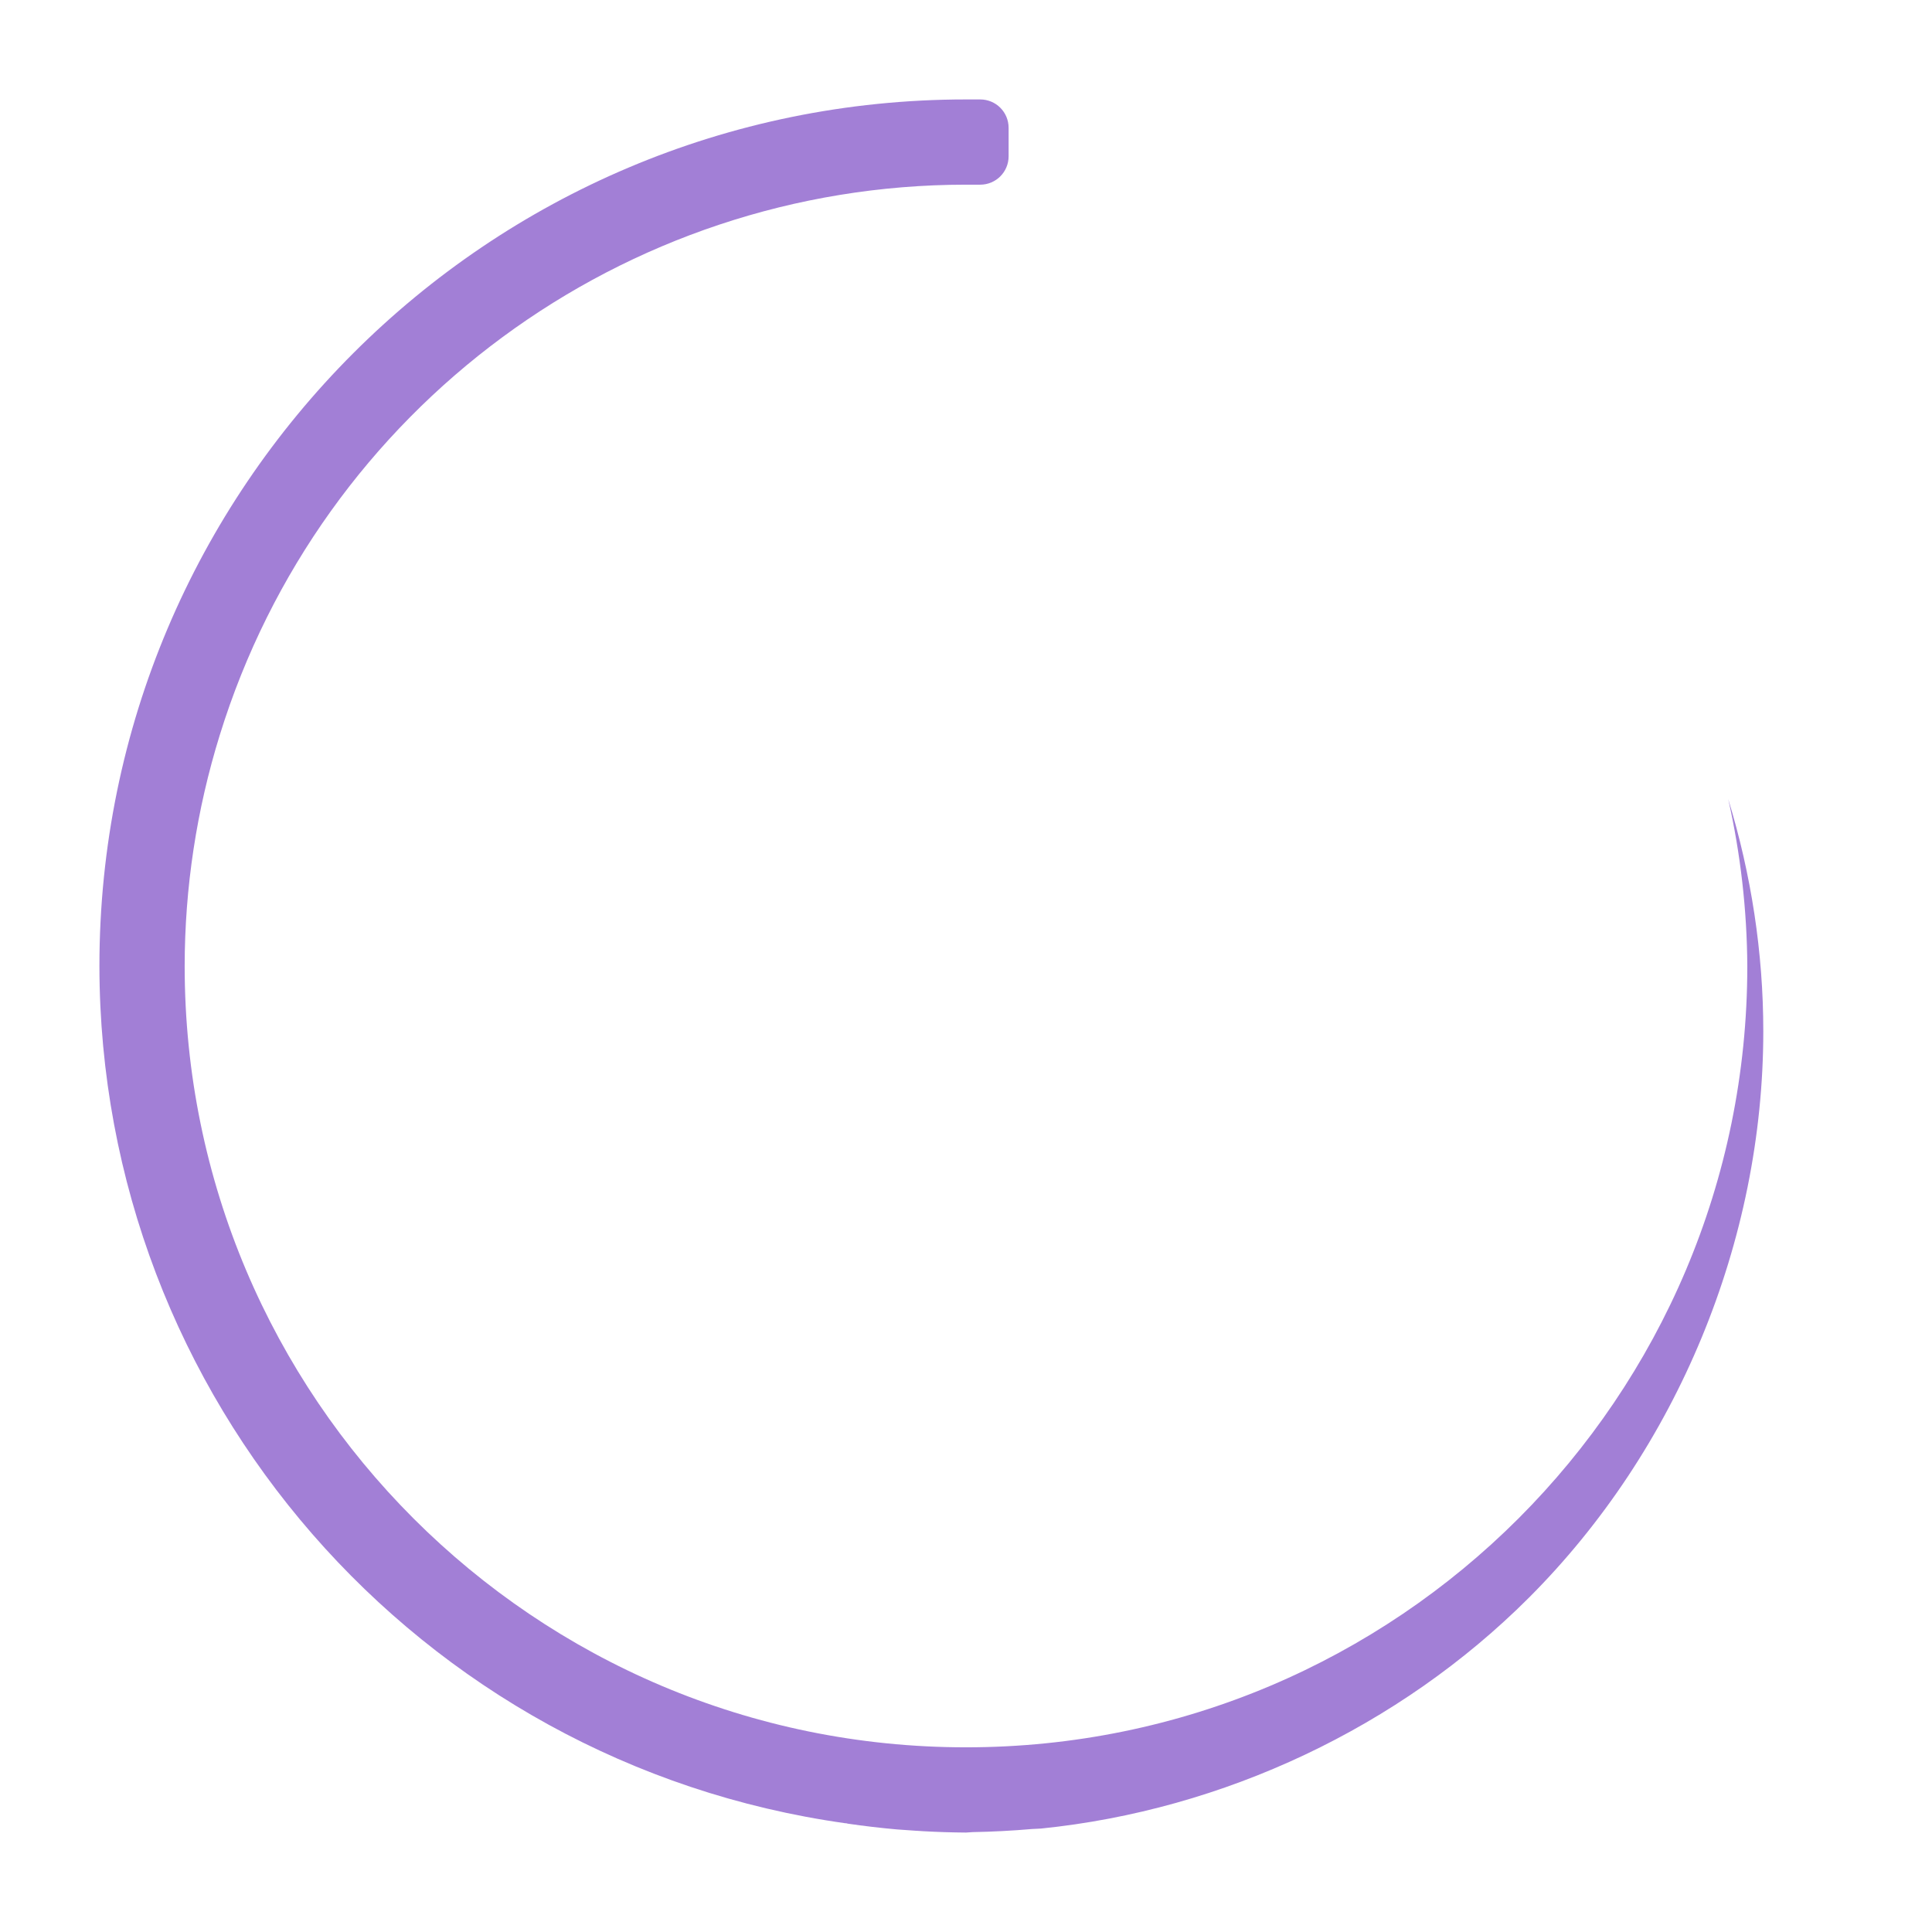
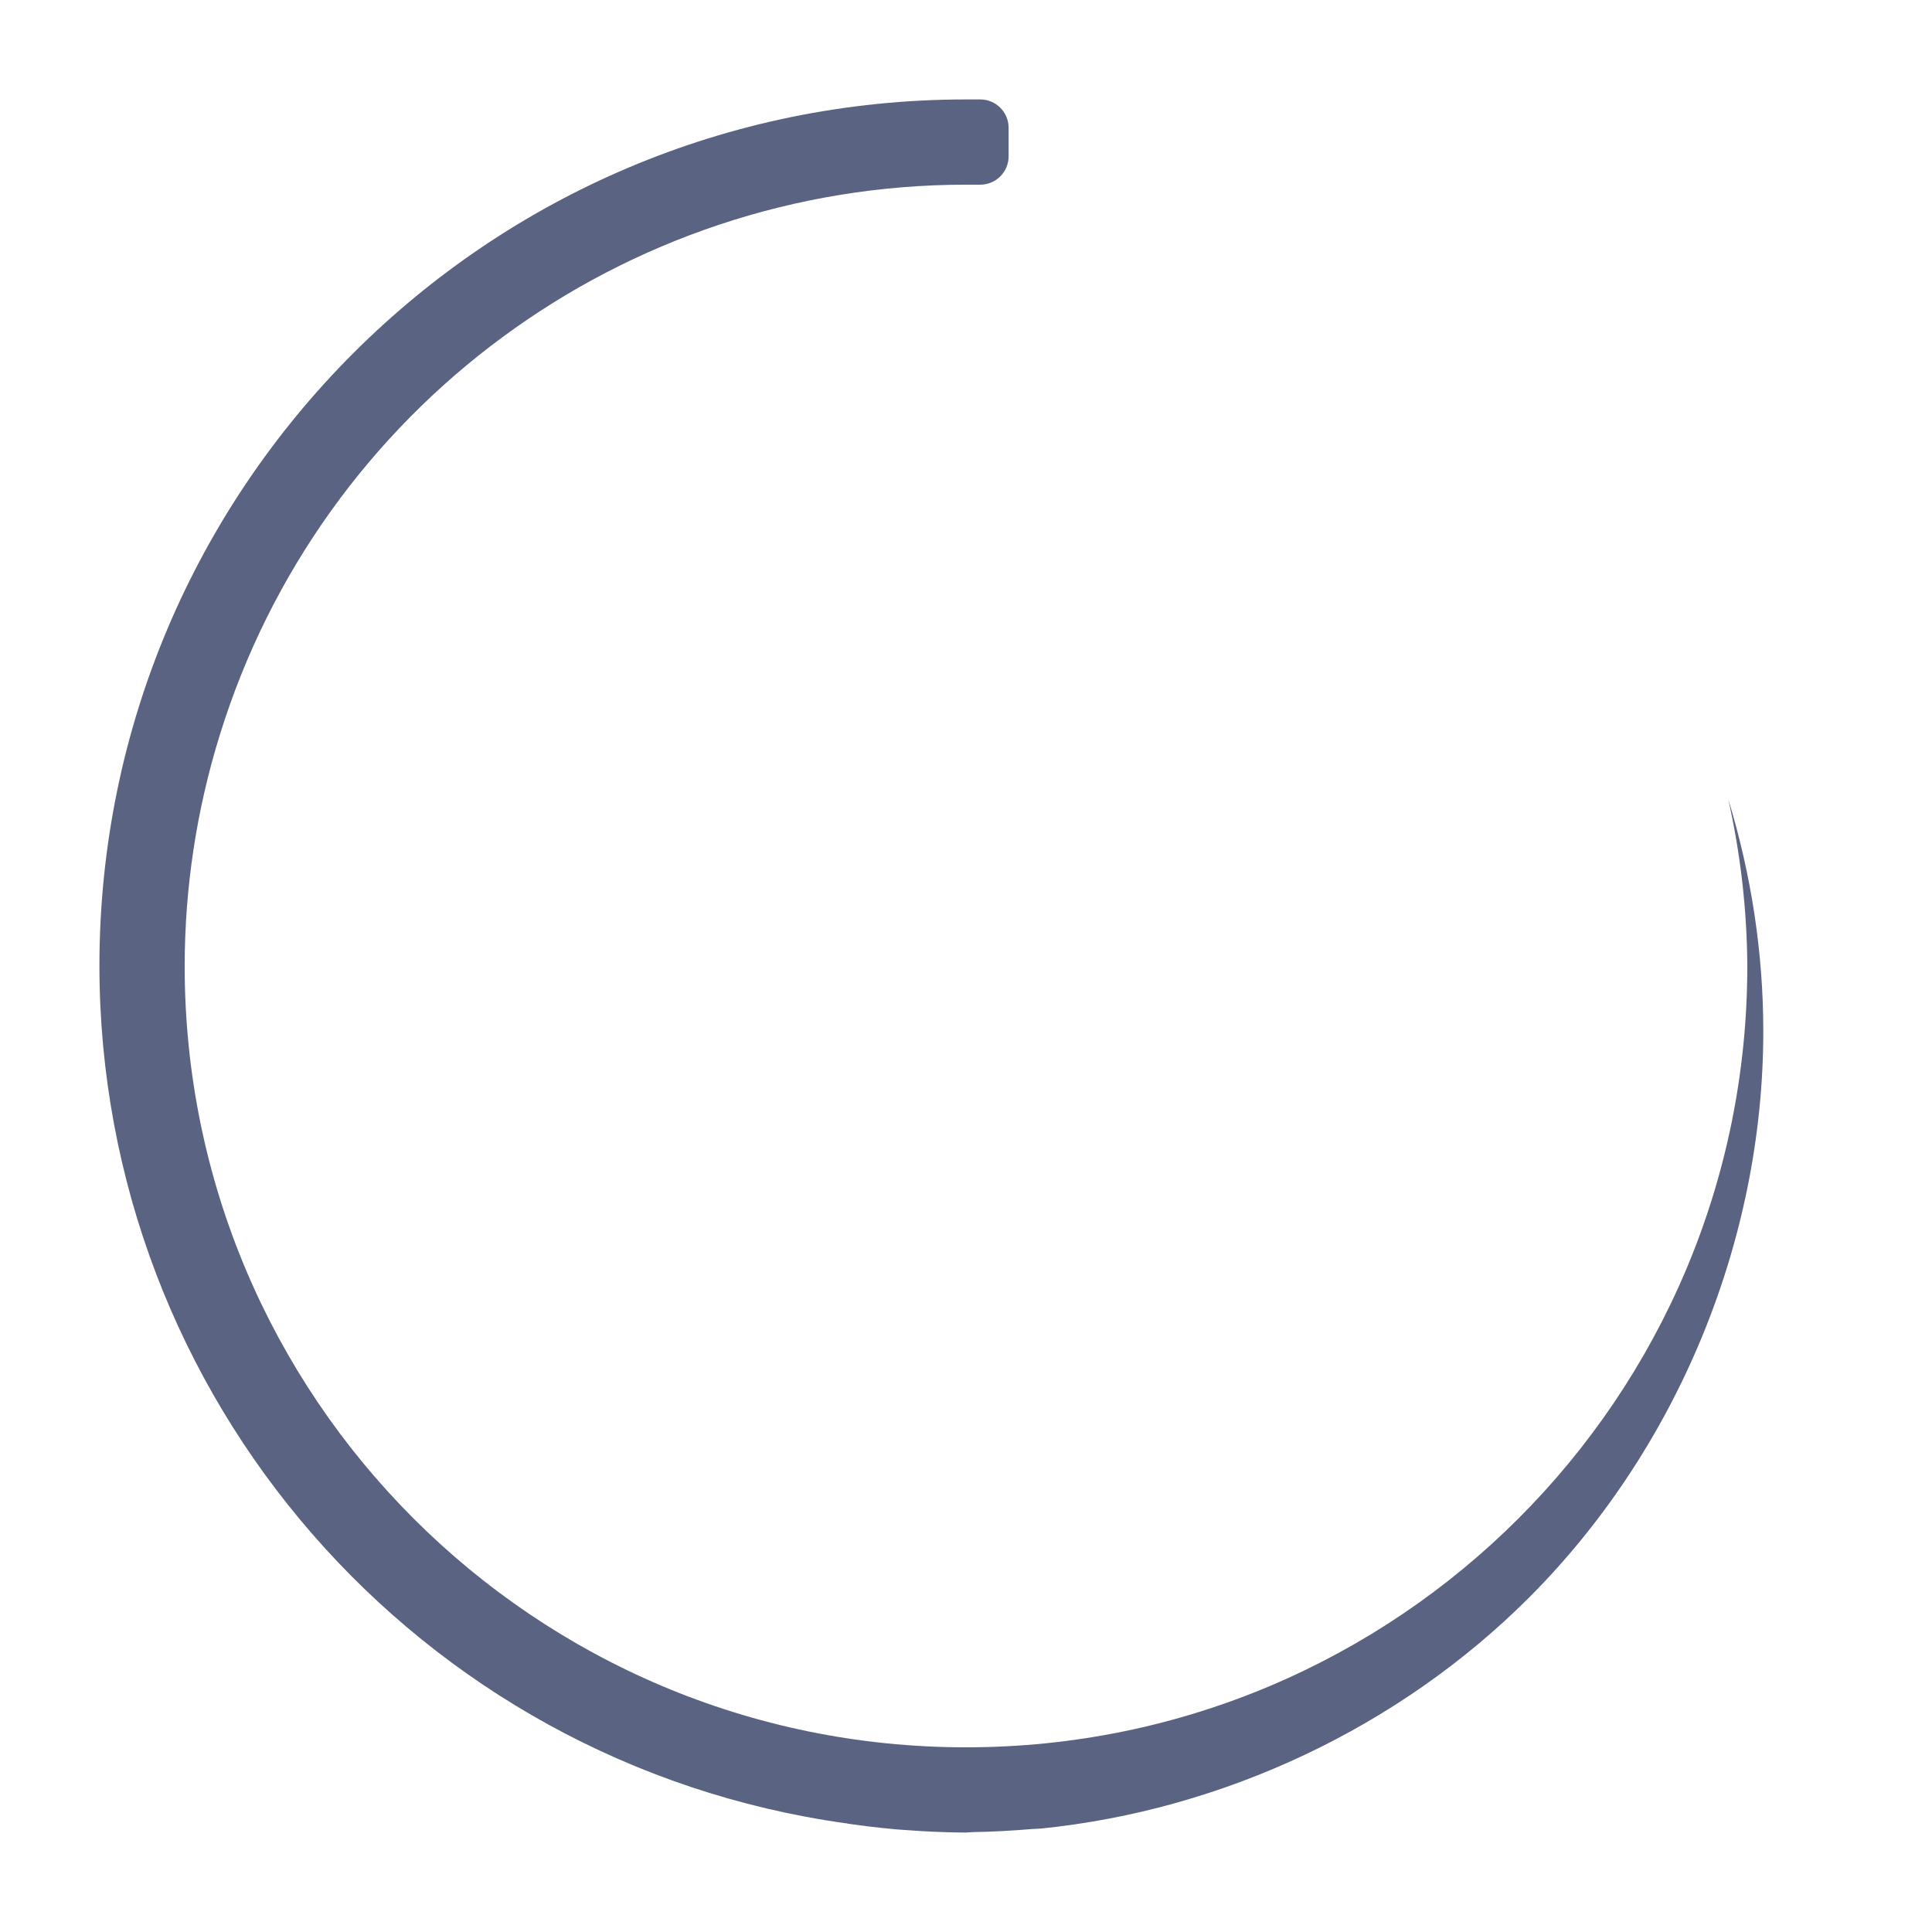
<svg xmlns="http://www.w3.org/2000/svg" width="136" height="136" version="1.1" viewBox="0 0 35.983 35.983" id="svg34">
  <defs id="defs3">
    <style id="current-color-scheme" type="text/css">.ColorScheme-Text {
        color:#31363b;
        stop-color:#31363b;
      }
      .ColorScheme-Background {
        color:#eff0f1;
        stop-color:#eff0f1;
      }
      .ColorScheme-Highlight {
        color:#3daee9;
        stop-color:#3daee9;
      }
      .ColorScheme-ViewText {
        color:#31363b;
        stop-color:#31363b;
      }
      .ColorScheme-ViewBackground {
        color:#fcfcfc;
        stop-color:#fcfcfc;
      }
      .ColorScheme-ViewHover {
        color:#93cee9;
        stop-color:#93cee9;
      }
      .ColorScheme-ViewFocus{
        color:#3daee9;
        stop-color:#3daee9;
      }
      .ColorScheme-ButtonText {
        color:#31363b;
        stop-color:#31363b;
      }
      .ColorScheme-ButtonBackground {
        color:#eff0f1;
        stop-color:#eff0f1;
      }
      .ColorScheme-ButtonHover {
        color:#93cee9;
        stop-color:#93cee9;
      }
      .ColorScheme-ButtonFocus{
        color:#3daee9;
        stop-color:#3daee9;
      }</style>
  </defs>
  <g id="stopped" transform="translate(0.52917,-249.37)">
    <rect style="fill:none" id="rect5" height="35.983" width="35.983" y="249.37" x="-42.863" />
    <g style="fill:#da4453" id="g13">
      <circle style="opacity:0.9" r="1.323" id="ellipse7" cy="38.365" cx="267.37" transform="rotate(90)" />
      <circle style="opacity:0.9" r="1.058" id="ellipse9" cy="11.377" cx="267.37" transform="rotate(90)" />
      <circle style="opacity:0.9" r="2.117" id="ellipse11" cy="24.871" cx="267.37" transform="rotate(90)" />
    </g>
  </g>
  <rect style="fill:#0000ff" height="3.704" width="3.704" y="35.99" x="2.3288727e-08" id="hint-rotation-angle" />
  <g transform="translate(-36.24783,-249.37)" id="busywidget">
    <rect style="fill:none" id="rect17" height="35.983" width="35.983" y="249.37" x="36.248" />
-     <path style="color:#3daee9;fill:#a27fd6;fill-opacity:1" id="path19" d="m 207,7 a 61,61 0 0 0 -61,61 61,61 0 0 0 52.5,60.344 61,61 0 0 0 0.062,0 61,61 0 0 0 0.125,0.031 61,61 0 0 0 3.469,0.406 61,61 0 0 0 1.344,0.094 61,61 0 0 0 0.031,0 c 0.157,0.009 0.312,0.023 0.469,0.031 a 61,61 0 0 0 3,0.094 c 0.156,-7.2e-4 0.313,-0.029 0.469,-0.031 a 61,61 0 0 0 4.188,-0.219 c 0.208,-0.019 0.417,-0.01 0.625,-0.031 12.838,-1.306 25.212,-7.118 34.344,-16.25 10.437,-10.437 16.5,-25.115 16.5,-39.875 0,-5.535 -0.85,-11.053 -2.469,-16.344 a 55,55 0 0 1 1.344,11.75 55,55 0 0 1 -55,55 55,55 0 0 1 -55,-55 55,55 0 0 1 2.469,-16.25 55,55 0 0 1 52.531,-38.75 h 1 c 1.108,0 2,-0.892 2,-2 v -2 c 0,-1.108 -0.892,-2 -2,-2 h -1 z" transform="matrix(0.26458,0,0,0.26458,-0.52917,249.37)" class="ColorScheme-Highlight" />
+     <path style="color:#3daee9;fill:#5a6381;fill-opacity:1" id="path19" d="m 207,7 a 61,61 0 0 0 -61,61 61,61 0 0 0 52.5,60.344 61,61 0 0 0 0.062,0 61,61 0 0 0 0.125,0.031 61,61 0 0 0 3.469,0.406 61,61 0 0 0 1.344,0.094 61,61 0 0 0 0.031,0 c 0.157,0.009 0.312,0.023 0.469,0.031 a 61,61 0 0 0 3,0.094 c 0.156,-7.2e-4 0.313,-0.029 0.469,-0.031 a 61,61 0 0 0 4.188,-0.219 c 0.208,-0.019 0.417,-0.01 0.625,-0.031 12.838,-1.306 25.212,-7.118 34.344,-16.25 10.437,-10.437 16.5,-25.115 16.5,-39.875 0,-5.535 -0.85,-11.053 -2.469,-16.344 a 55,55 0 0 1 1.344,11.75 55,55 0 0 1 -55,55 55,55 0 0 1 -55,-55 55,55 0 0 1 2.469,-16.25 55,55 0 0 1 52.531,-38.75 h 1 c 1.108,0 2,-0.892 2,-2 v -2 c 0,-1.108 -0.892,-2 -2,-2 h -1 z" transform="matrix(0.26458,0,0,0.26458,-0.52917,249.37)" class="ColorScheme-Highlight" />
  </g>
  <g id="22-22-busywidget" transform="translate(0.52917,-249.37)">
    <rect style="fill:none" id="rect22" height="5.821" width="5.821" y="279.54" x="51.329" />
-     <path style="color:#3daee9;fill:#a27fd6;fill-opacity:1" id="path24" d="m 206.91,115 c -5.683,0 -9.906,4.763 -9.906,10 0,5.111 3.86,9.242 8.531,9.906 0.007,10e-4 0.025,-0.001 0.031,0 0.187,0.026 0.374,0.046 0.562,0.062 0.073,0.008 0.115,-0.004 0.188,0 h 0.031 c 0.025,0.002 0.037,0 0.062,0 0.162,0.008 0.338,0.031 0.5,0.031 0.025,-1.1e-4 0.037,0 0.062,0 0.227,-0.003 0.462,-0.012 0.688,-0.031 0.034,-0.003 0.06,0.002 0.094,0 2.083,-0.214 4.081,-1.19 5.562,-2.688 2.291,-2.856 2.424,-5.293 1.424,-9.293 1.228,5.247 -2.453,9.872 -7.862,10.01 -4.25,0 -7.875,-3.588 -7.875,-7.999 0.068,-4.851 4,-7.989 7.937,-8.007 h 0.156 c 0.168,0 0.315,-0.154 0.312,-0.324 -0.006,-0.368 -0.022,-0.98 -0.031,-1.326 -0.005,-0.181 -0.133,-0.344 -0.312,-0.344 z" transform="matrix(0.26458,0,0,0.26458,-0.52917,249.37)" class="ColorScheme-Highlight" />
+     <path style="color:#3daee9;fill:#5a6381;fill-opacity:1" id="path24" d="m 206.91,115 c -5.683,0 -9.906,4.763 -9.906,10 0,5.111 3.86,9.242 8.531,9.906 0.007,10e-4 0.025,-0.001 0.031,0 0.187,0.026 0.374,0.046 0.562,0.062 0.073,0.008 0.115,-0.004 0.188,0 h 0.031 c 0.025,0.002 0.037,0 0.062,0 0.162,0.008 0.338,0.031 0.5,0.031 0.025,-1.1e-4 0.037,0 0.062,0 0.227,-0.003 0.462,-0.012 0.688,-0.031 0.034,-0.003 0.06,0.002 0.094,0 2.083,-0.214 4.081,-1.19 5.562,-2.688 2.291,-2.856 2.424,-5.293 1.424,-9.293 1.228,5.247 -2.453,9.872 -7.862,10.01 -4.25,0 -7.875,-3.588 -7.875,-7.999 0.068,-4.851 4,-7.989 7.937,-8.007 h 0.156 c 0.168,0 0.315,-0.154 0.312,-0.324 -0.006,-0.368 -0.022,-0.98 -0.031,-1.326 -0.005,-0.181 -0.133,-0.344 -0.312,-0.344 z" transform="matrix(0.26458,0,0,0.26458,-0.52917,249.37)" class="ColorScheme-Highlight" />
  </g>
  <g id="16-16-busywidget" transform="translate(0.52917,-249.37)">
    <rect style="fill:none" id="rect27" height="4.233" width="4.233" y="281.12" x="58.473" />
-     <path style="color:#3daee9;fill:#a27fd6;fill-opacity:1" id="path29" d="m 60.576,281.38 c -1.055,0 -1.839,0.884 -1.839,1.856 0,0.949 0.717,1.716 1.584,1.839 0.001,1.8e-4 0.004,-1.8e-4 0.006,0 0.035,0.005 0.069,0.008 0.104,0.011 0.013,9.5e-4 0.021,-7.1e-4 0.035,0 h 0.006 c 0.005,3.7e-4 0.007,0 0.012,0 0.03,9.5e-4 0.063,0.006 0.093,0.006 0.005,-10e-6 0.007,0 0.012,0 0.042,-5.5e-4 0.086,-0.002 0.128,-0.006 0.006,-5.5e-4 0.011,3.7e-4 0.017,0 0.387,-0.04 0.758,-0.221 1.033,-0.499 0.425,-0.53 0.45,-0.982 0.264,-1.725 0.228,0.974 -0.455,1.833 -1.459,1.858 -0.789,0 -1.462,-0.666 -1.462,-1.485 0.013,-0.901 0.742,-1.483 1.473,-1.486 h 0.029 c 0.031,0 0.059,-0.029 0.058,-0.06 -0.001,-0.068 -0.004,-0.182 -0.006,-0.246 -9.11e-4,-0.034 -0.025,-0.064 -0.058,-0.064 z" class="ColorScheme-Highlight" />
+     <path style="color:#3daee9;fill:#5a6381;fill-opacity:1" id="path29" d="m 60.576,281.38 c -1.055,0 -1.839,0.884 -1.839,1.856 0,0.949 0.717,1.716 1.584,1.839 0.001,1.8e-4 0.004,-1.8e-4 0.006,0 0.035,0.005 0.069,0.008 0.104,0.011 0.013,9.5e-4 0.021,-7.1e-4 0.035,0 h 0.006 c 0.005,3.7e-4 0.007,0 0.012,0 0.03,9.5e-4 0.063,0.006 0.093,0.006 0.005,-10e-6 0.007,0 0.012,0 0.042,-5.5e-4 0.086,-0.002 0.128,-0.006 0.006,-5.5e-4 0.011,3.7e-4 0.017,0 0.387,-0.04 0.758,-0.221 1.033,-0.499 0.425,-0.53 0.45,-0.982 0.264,-1.725 0.228,0.974 -0.455,1.833 -1.459,1.858 -0.789,0 -1.462,-0.666 -1.462,-1.485 0.013,-0.901 0.742,-1.483 1.473,-1.486 h 0.029 c 0.031,0 0.059,-0.029 0.058,-0.06 -0.001,-0.068 -0.004,-0.182 -0.006,-0.246 -9.11e-4,-0.034 -0.025,-0.064 -0.058,-0.064 z" class="ColorScheme-Highlight" />
  </g>
</svg>
